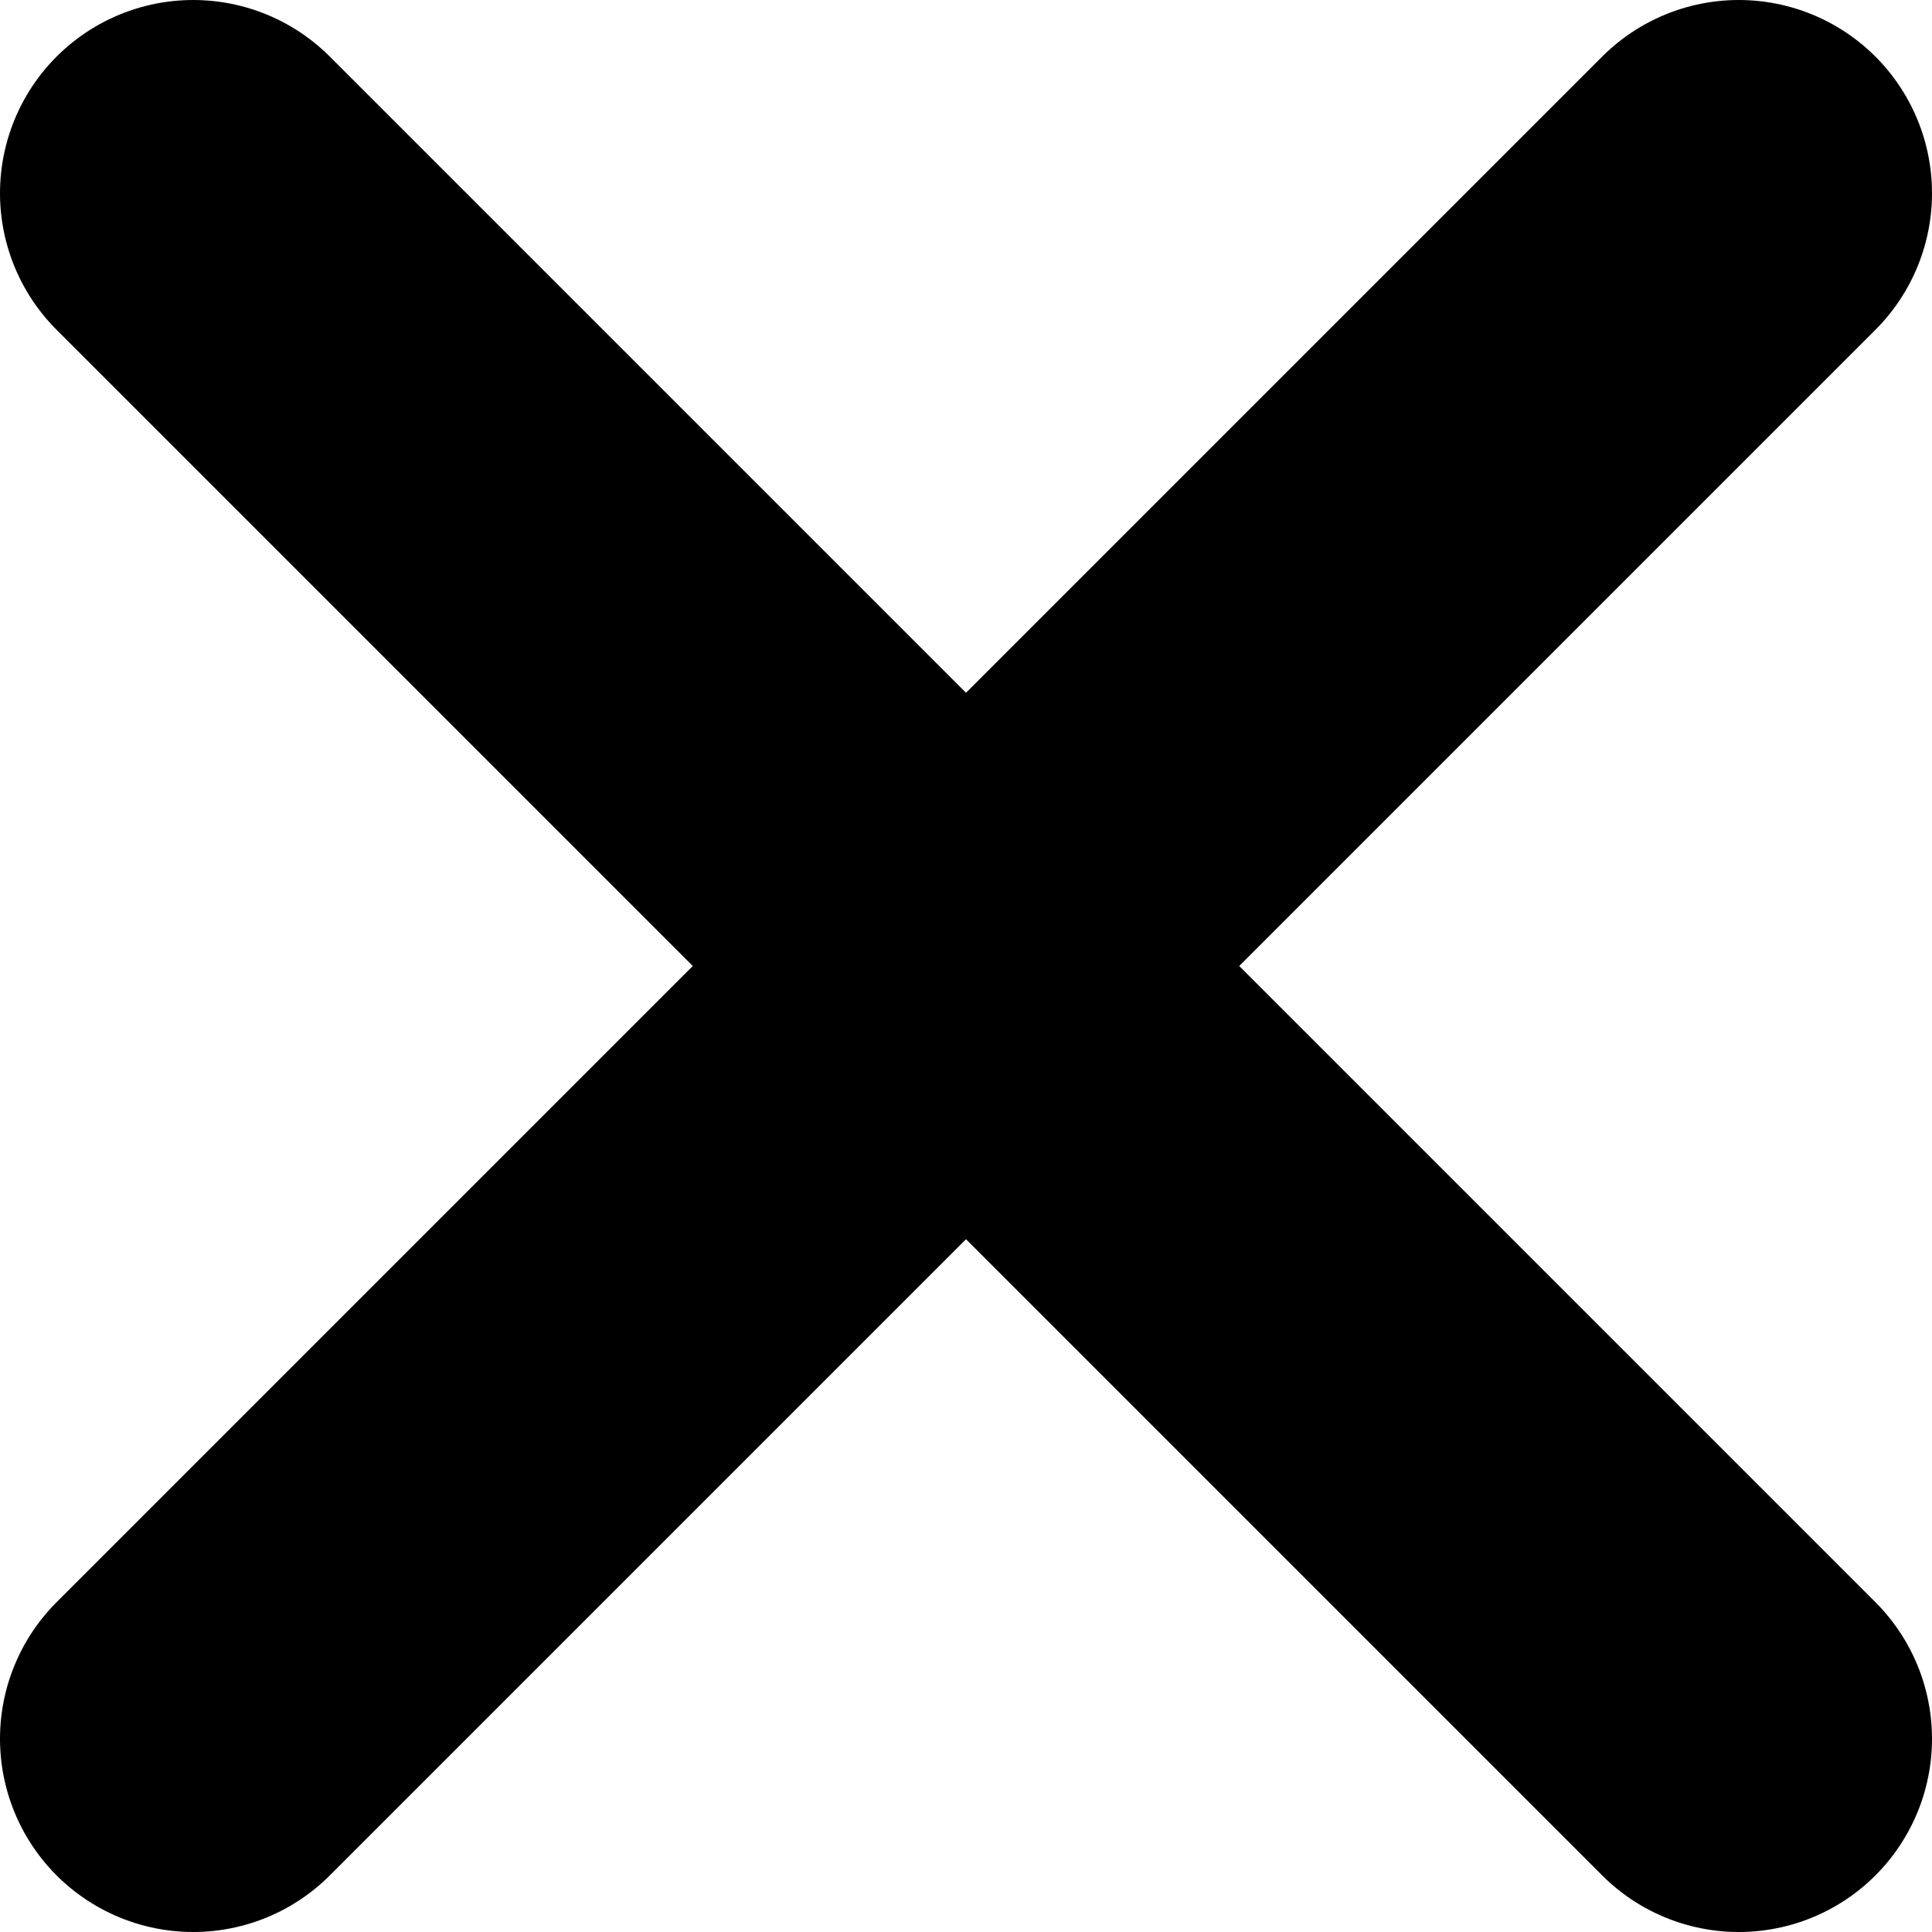
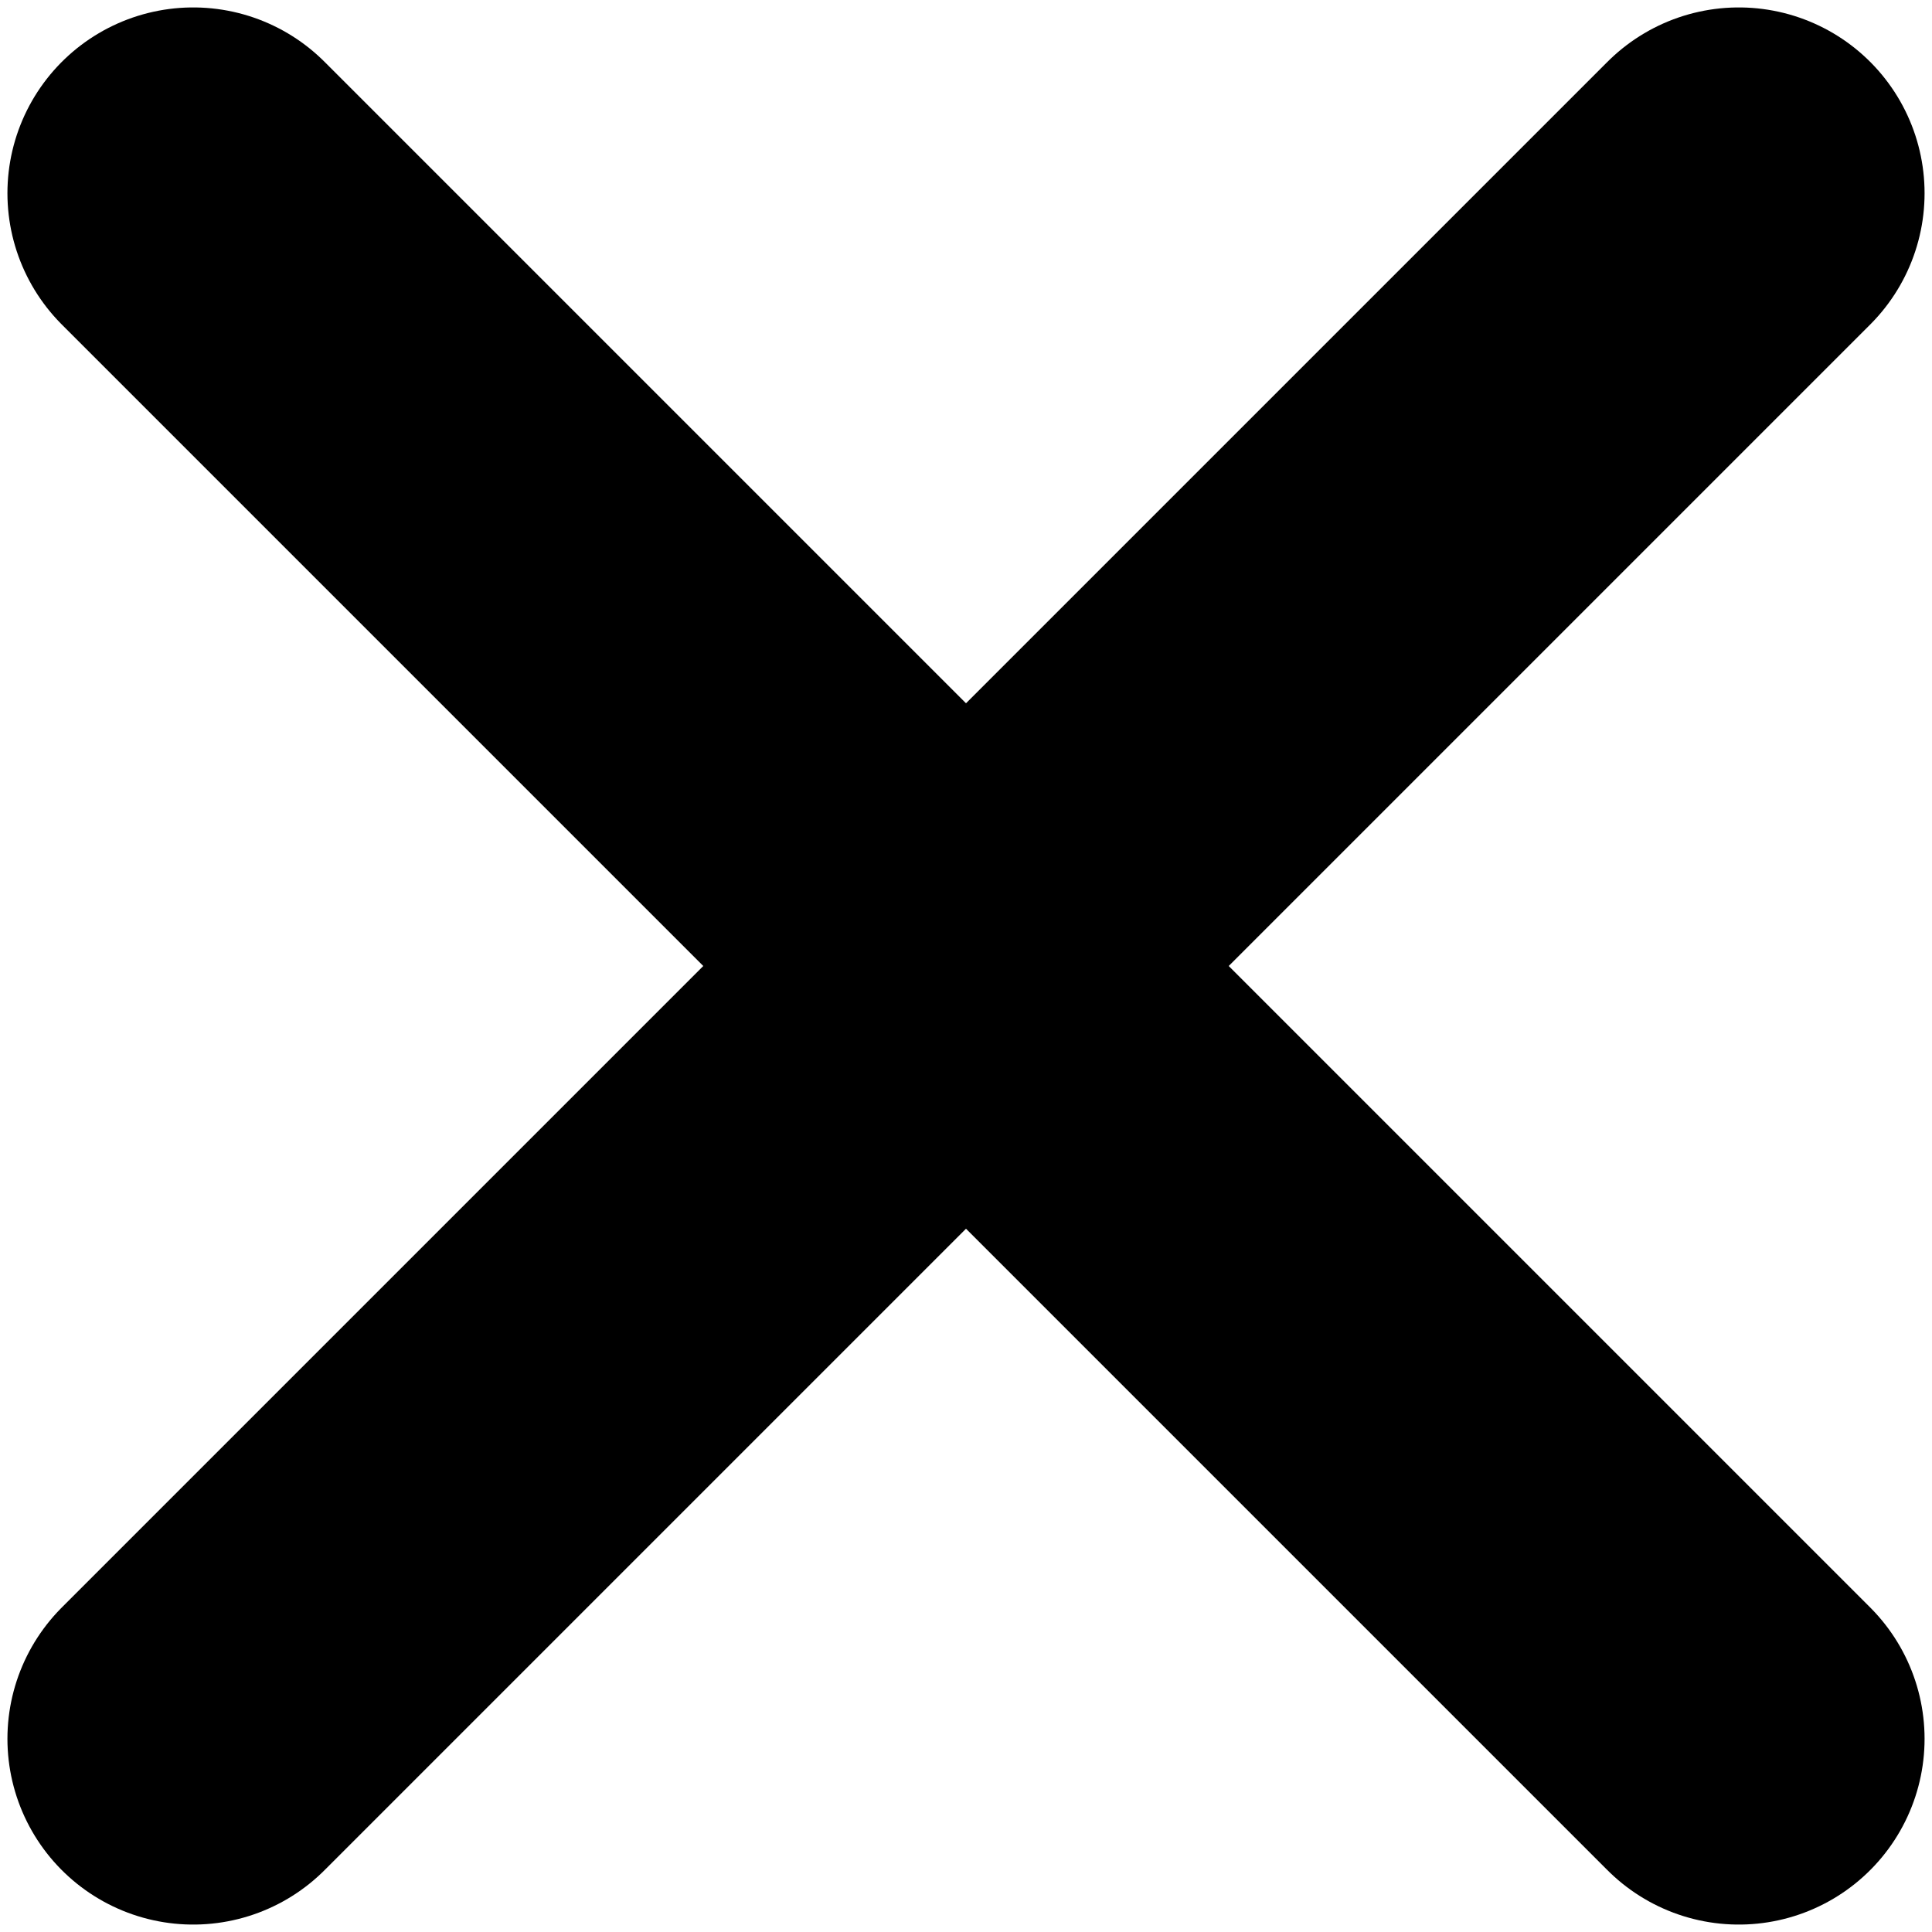
- <svg xmlns="http://www.w3.org/2000/svg" width="14" height="14" viewBox="0 0 14 14" fill="none">
-   <path d="M12.6 1.4L1.4 12.6M1.4 1.4L12.6 12.6" stroke="black" stroke-width="2.8" stroke-linecap="round" stroke-linejoin="round" />
+ <svg xmlns="http://www.w3.org/2000/svg" width="26" height="26" viewBox="0 0 26 26" fill="none">
+   <path d="M23.4 2.6L2.6 23.4M2.6 2.6L23.4 23.4" stroke="black" stroke-width="5" stroke-linecap="round" stroke-linejoin="round" />
</svg>
